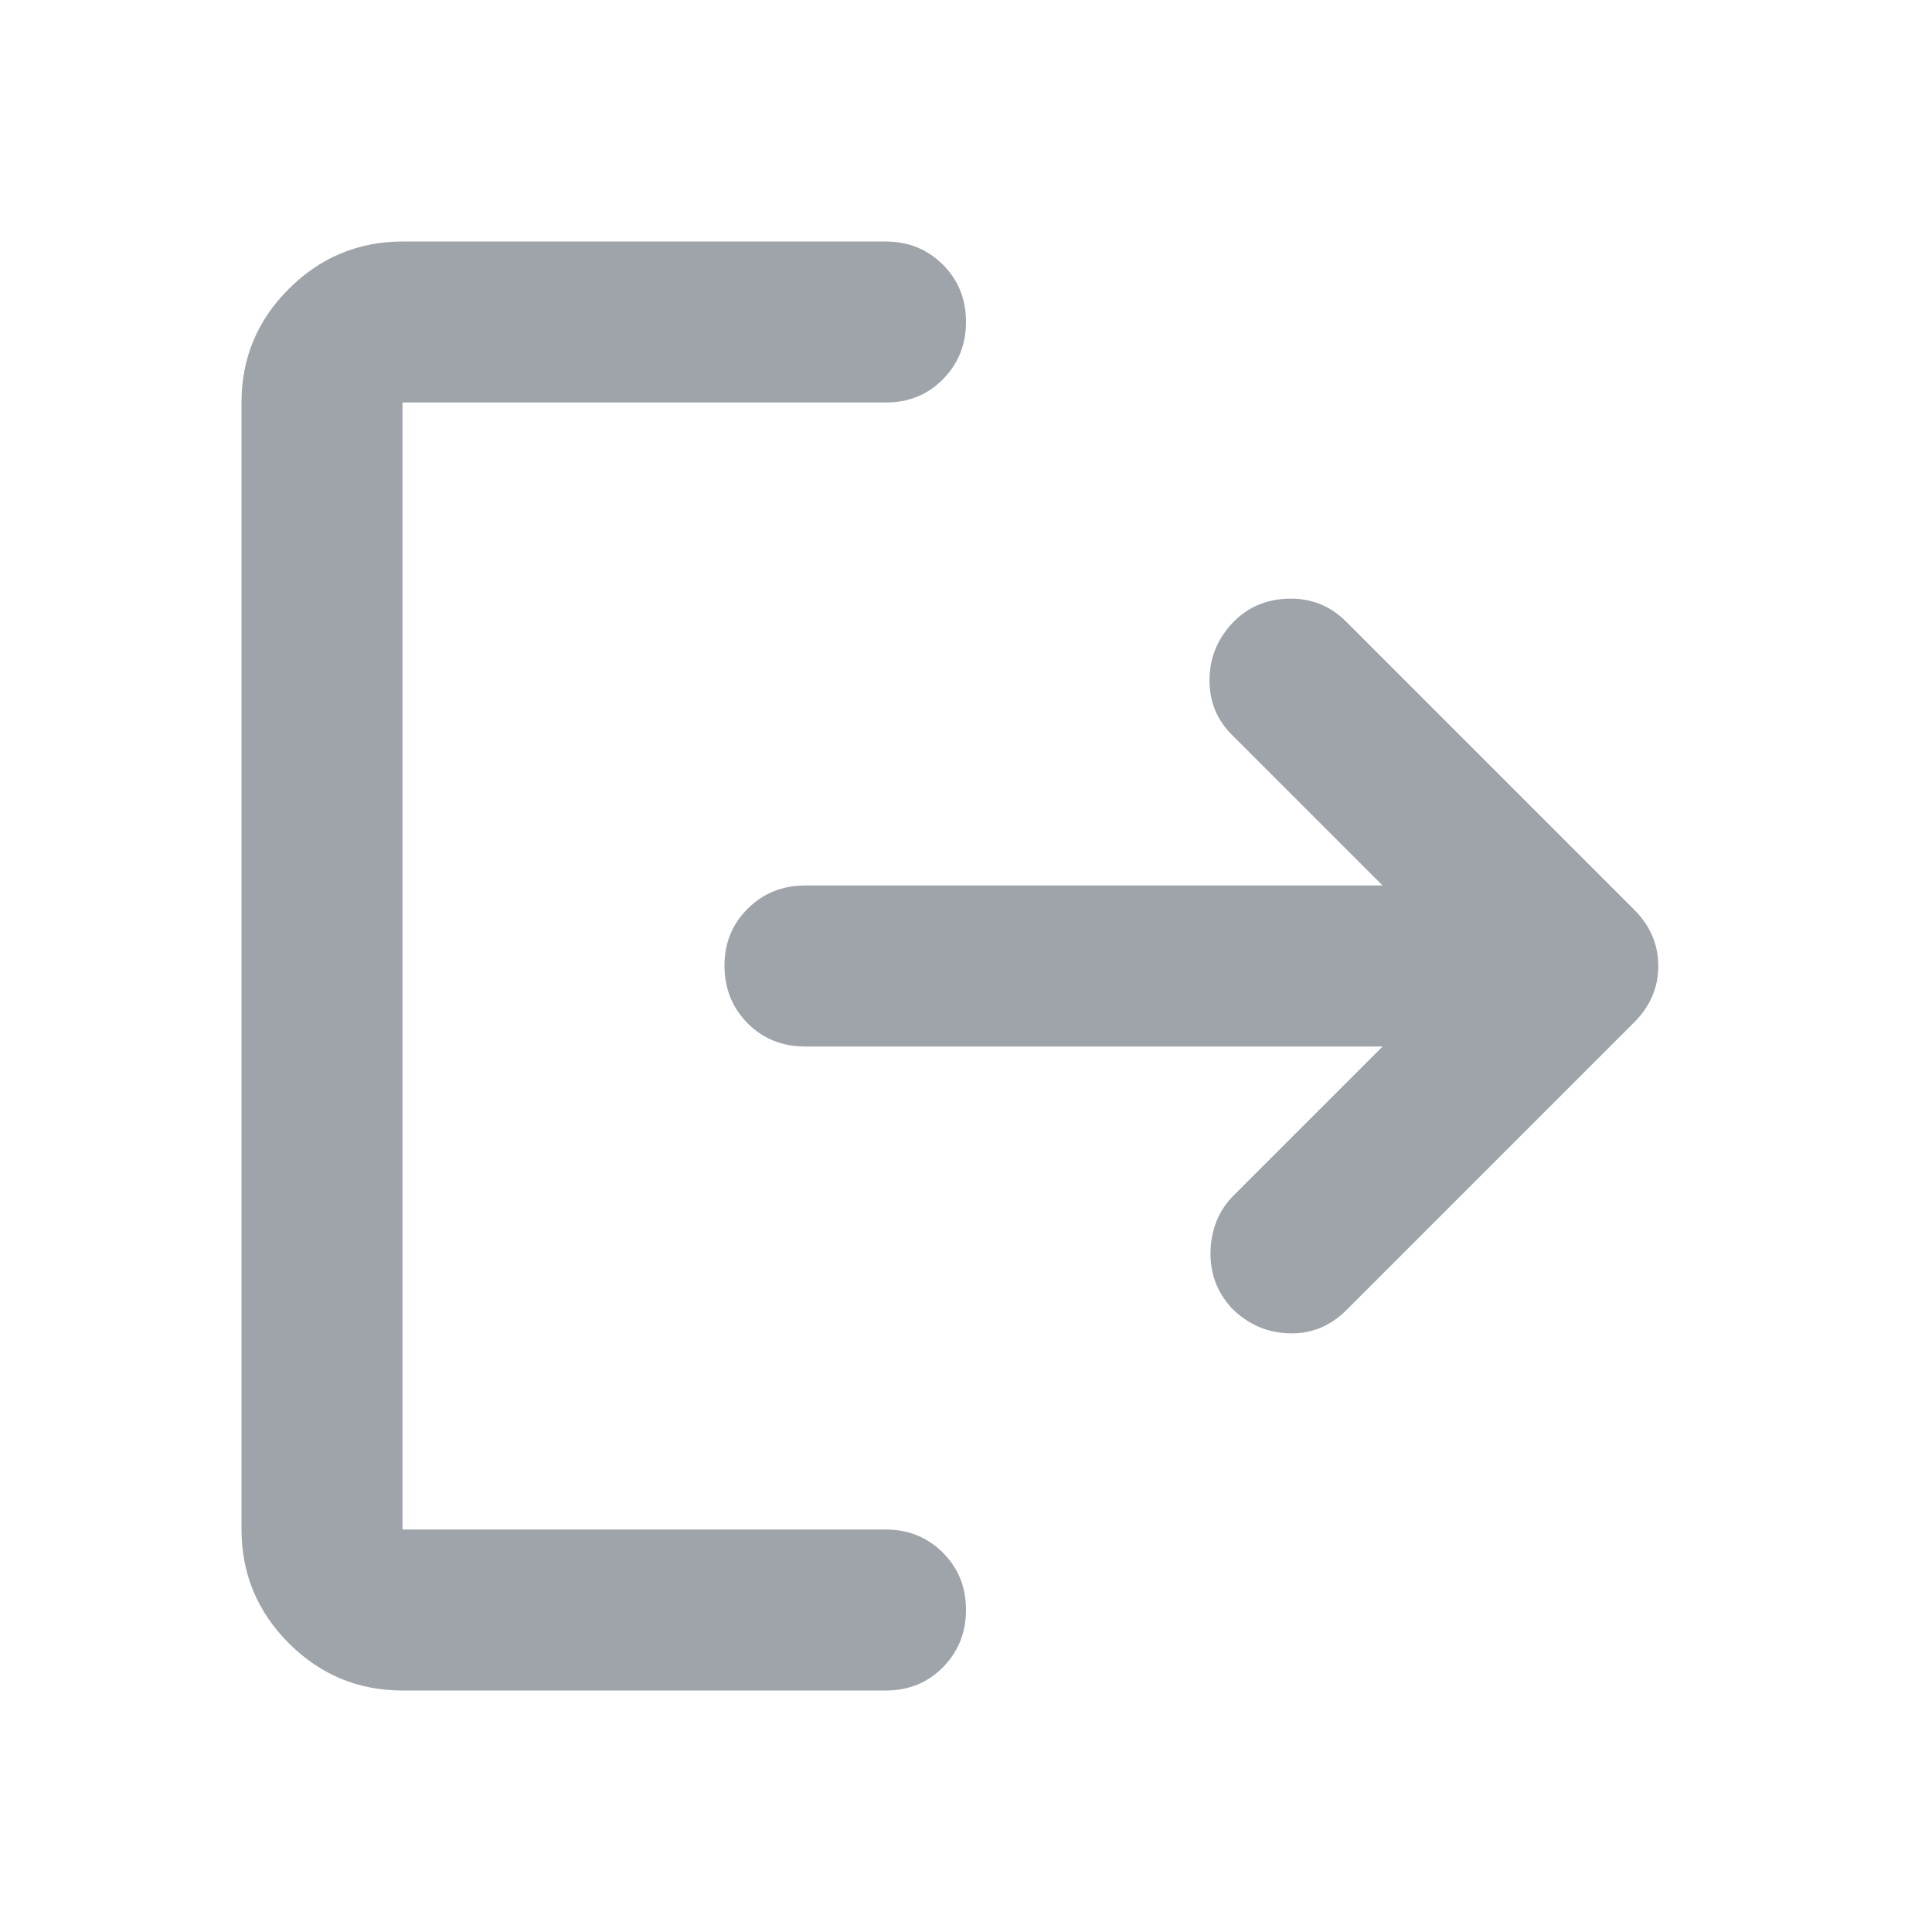
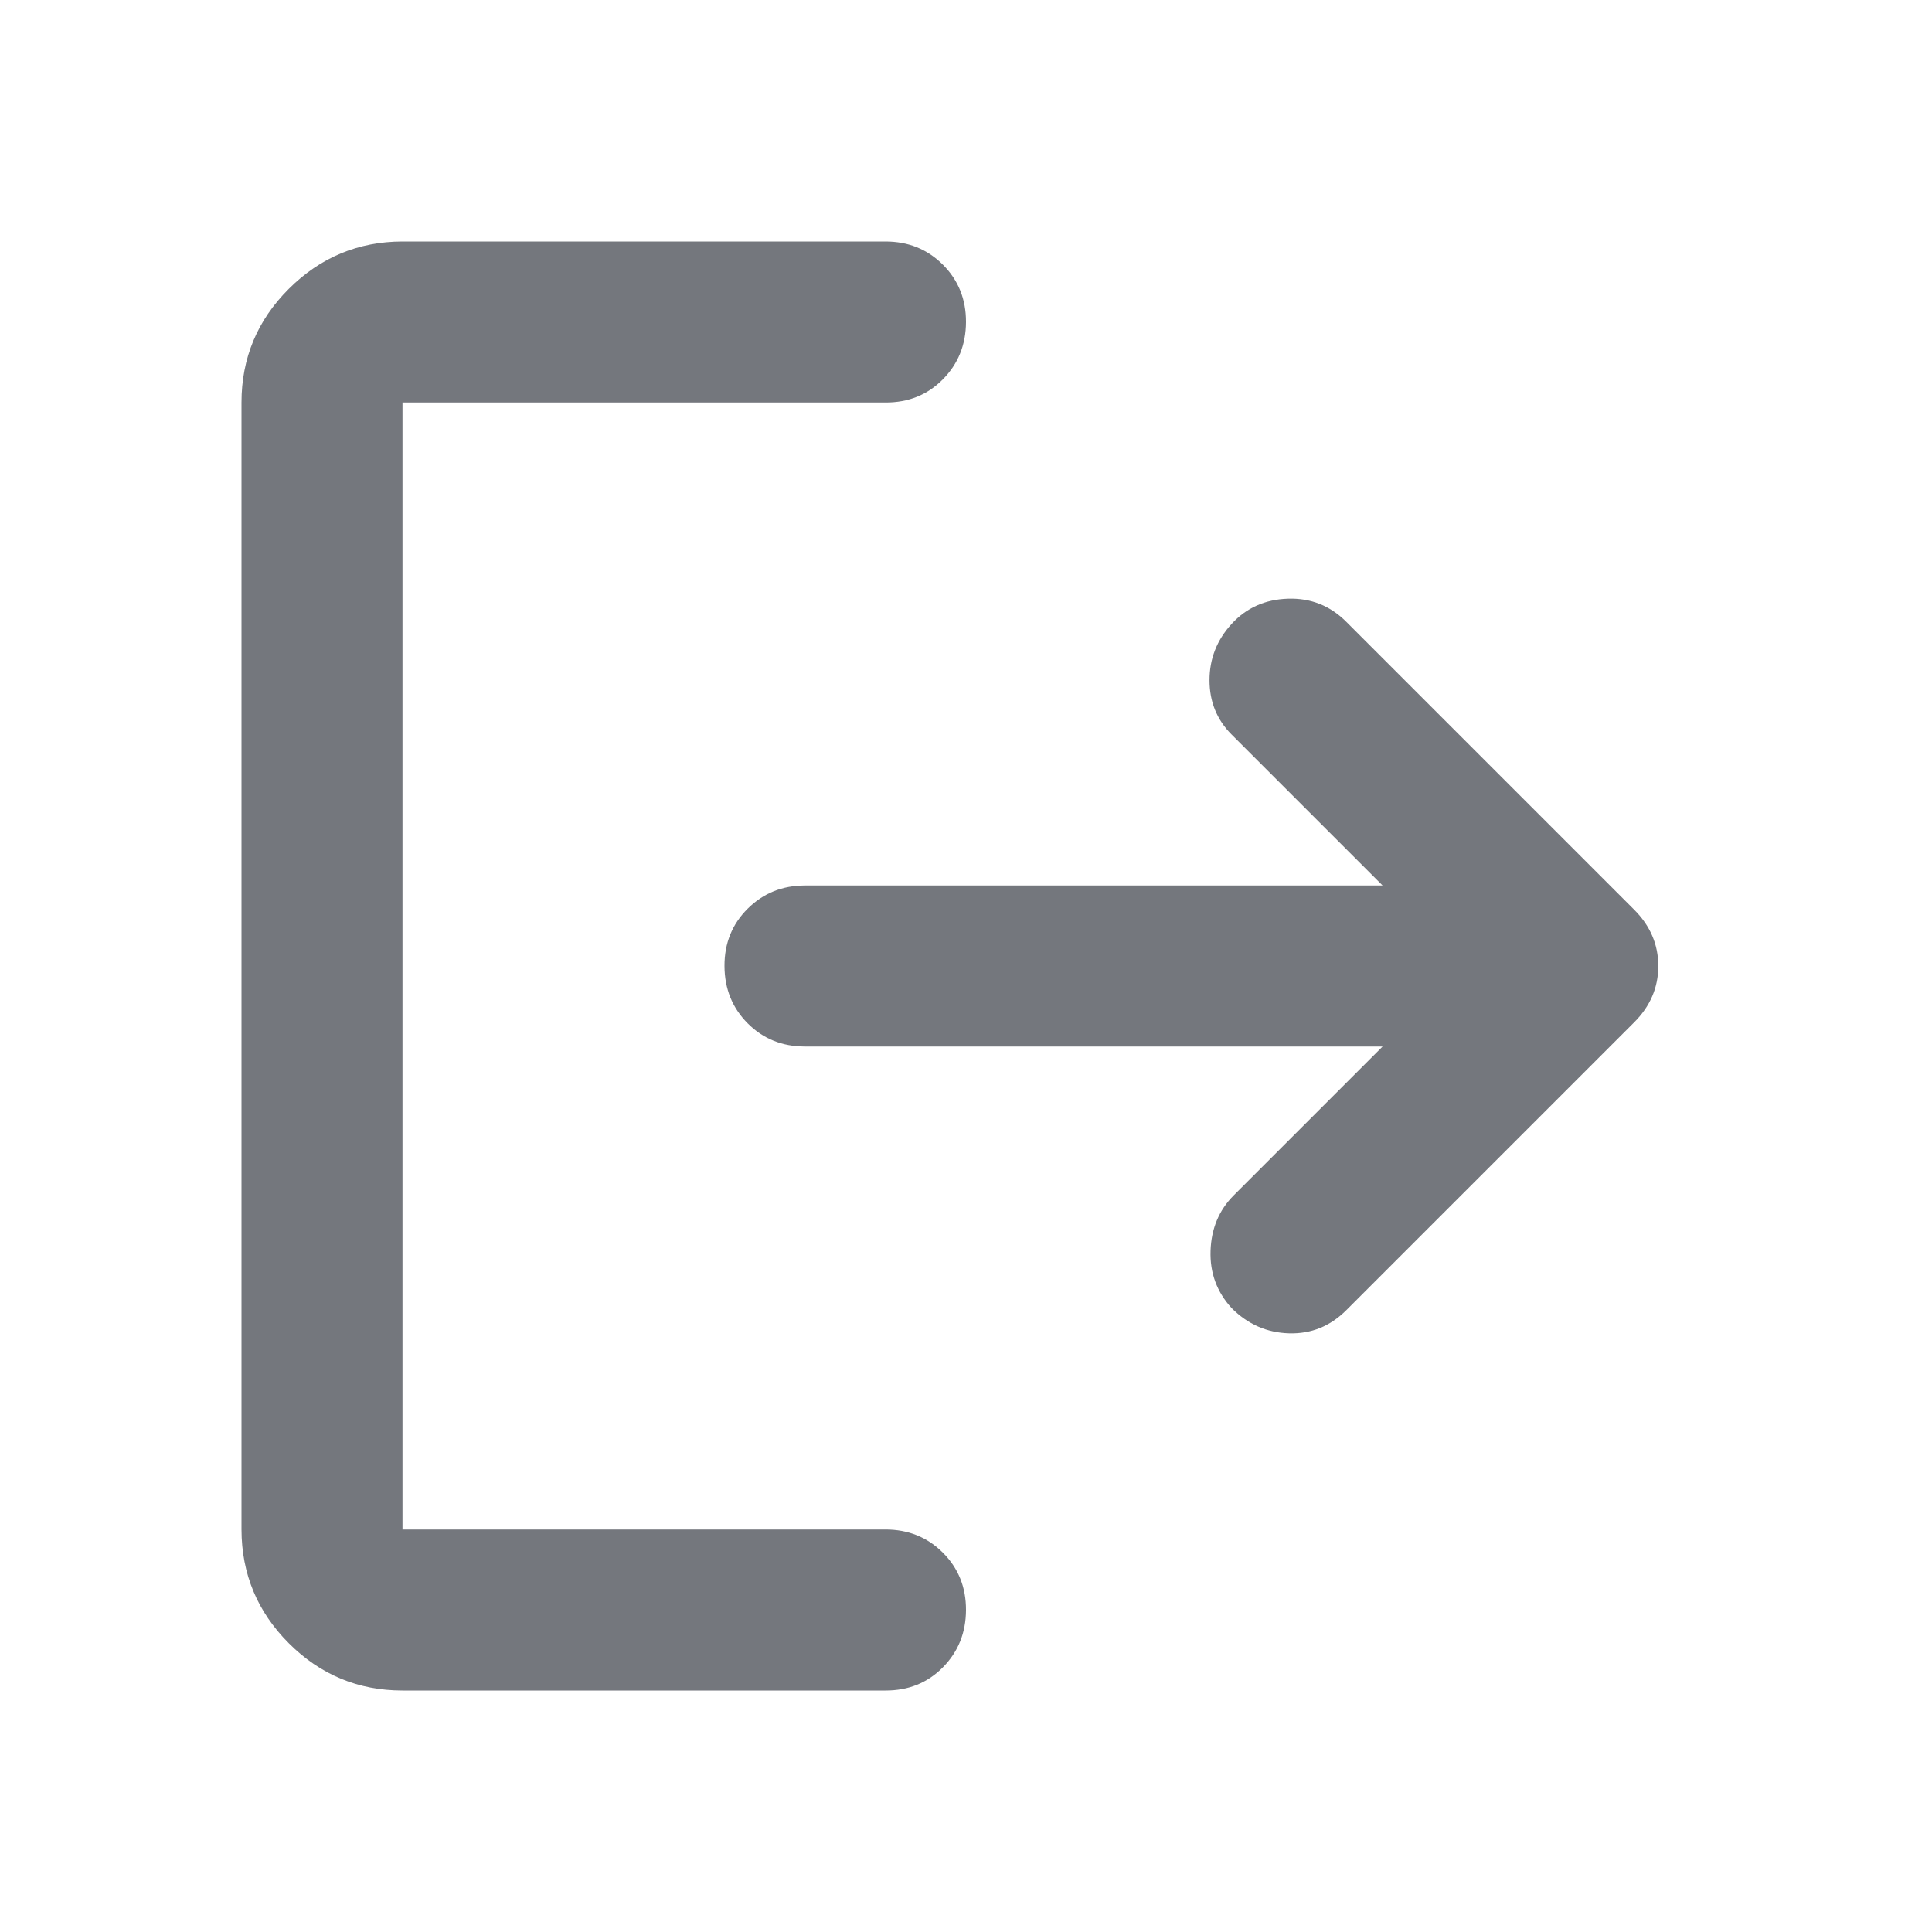
<svg xmlns="http://www.w3.org/2000/svg" preserveAspectRatio="none" overflow="visible" style="display: block;" width="24" height="24" viewBox="0 0 24 24" fill="none">
  <g id="material-symbols:logout-rounded">
-     <path id="Vector" d="M5 21C4.45 21 3.979 20.804 3.588 20.413C3.197 20.022 3.001 19.551 3 19V5C3 4.45 3.196 3.979 3.588 3.588C3.98 3.197 4.451 3.001 5 3H11C11.283 3 11.521 3.096 11.713 3.288C11.905 3.48 12.001 3.717 12 4C11.999 4.283 11.903 4.52 11.712 4.713C11.521 4.906 11.283 5.001 11 5H5V19H11C11.283 19 11.521 19.096 11.713 19.288C11.905 19.48 12.001 19.717 12 20C11.999 20.283 11.903 20.52 11.712 20.713C11.521 20.906 11.283 21.001 11 21H5ZM17.175 13H10C9.717 13 9.479 12.904 9.288 12.712C9.097 12.52 9.001 12.283 9 12C8.999 11.717 9.095 11.48 9.288 11.288C9.481 11.096 9.718 11 10 11H17.175L15.3 9.125C15.117 8.942 15.025 8.717 15.025 8.45C15.025 8.183 15.117 7.95 15.3 7.75C15.483 7.55 15.717 7.446 16 7.437C16.283 7.428 16.525 7.524 16.725 7.725L20.3 11.3C20.5 11.5 20.6 11.733 20.6 12C20.6 12.267 20.5 12.5 20.3 12.7L16.725 16.275C16.525 16.475 16.288 16.571 16.013 16.563C15.738 16.555 15.501 16.451 15.3 16.25C15.117 16.05 15.029 15.813 15.038 15.538C15.047 15.263 15.142 15.034 15.325 14.85L17.175 13Z" fill="#9EA4A9" />
+     <path id="Vector" d="M5 21C4.45 21 3.979 20.804 3.588 20.413C3.197 20.022 3.001 19.551 3 19V5C3 4.45 3.196 3.979 3.588 3.588C3.98 3.197 4.451 3.001 5 3H11C11.283 3 11.521 3.096 11.713 3.288C11.905 3.48 12.001 3.717 12 4C11.999 4.283 11.903 4.52 11.712 4.713C11.521 4.906 11.283 5.001 11 5H5V19H11C11.283 19 11.521 19.096 11.713 19.288C11.905 19.48 12.001 19.717 12 20C11.999 20.283 11.903 20.52 11.712 20.713C11.521 20.906 11.283 21.001 11 21H5ZM17.175 13H10C9.717 13 9.479 12.904 9.288 12.712C9.097 12.52 9.001 12.283 9 12C8.999 11.717 9.095 11.48 9.288 11.288C9.481 11.096 9.718 11 10 11H17.175L15.3 9.125C15.117 8.942 15.025 8.717 15.025 8.45C15.025 8.183 15.117 7.95 15.3 7.75C15.483 7.55 15.717 7.446 16 7.437C16.283 7.428 16.525 7.524 16.725 7.725L20.3 11.3C20.5 11.5 20.6 11.733 20.6 12C20.6 12.267 20.5 12.5 20.3 12.7L16.725 16.275C16.525 16.475 16.288 16.571 16.013 16.563C15.738 16.555 15.501 16.451 15.3 16.25C15.117 16.05 15.029 15.813 15.038 15.538C15.047 15.263 15.142 15.034 15.325 14.85L17.175 13Z" fill="#74777D" />
  </g>
</svg>
